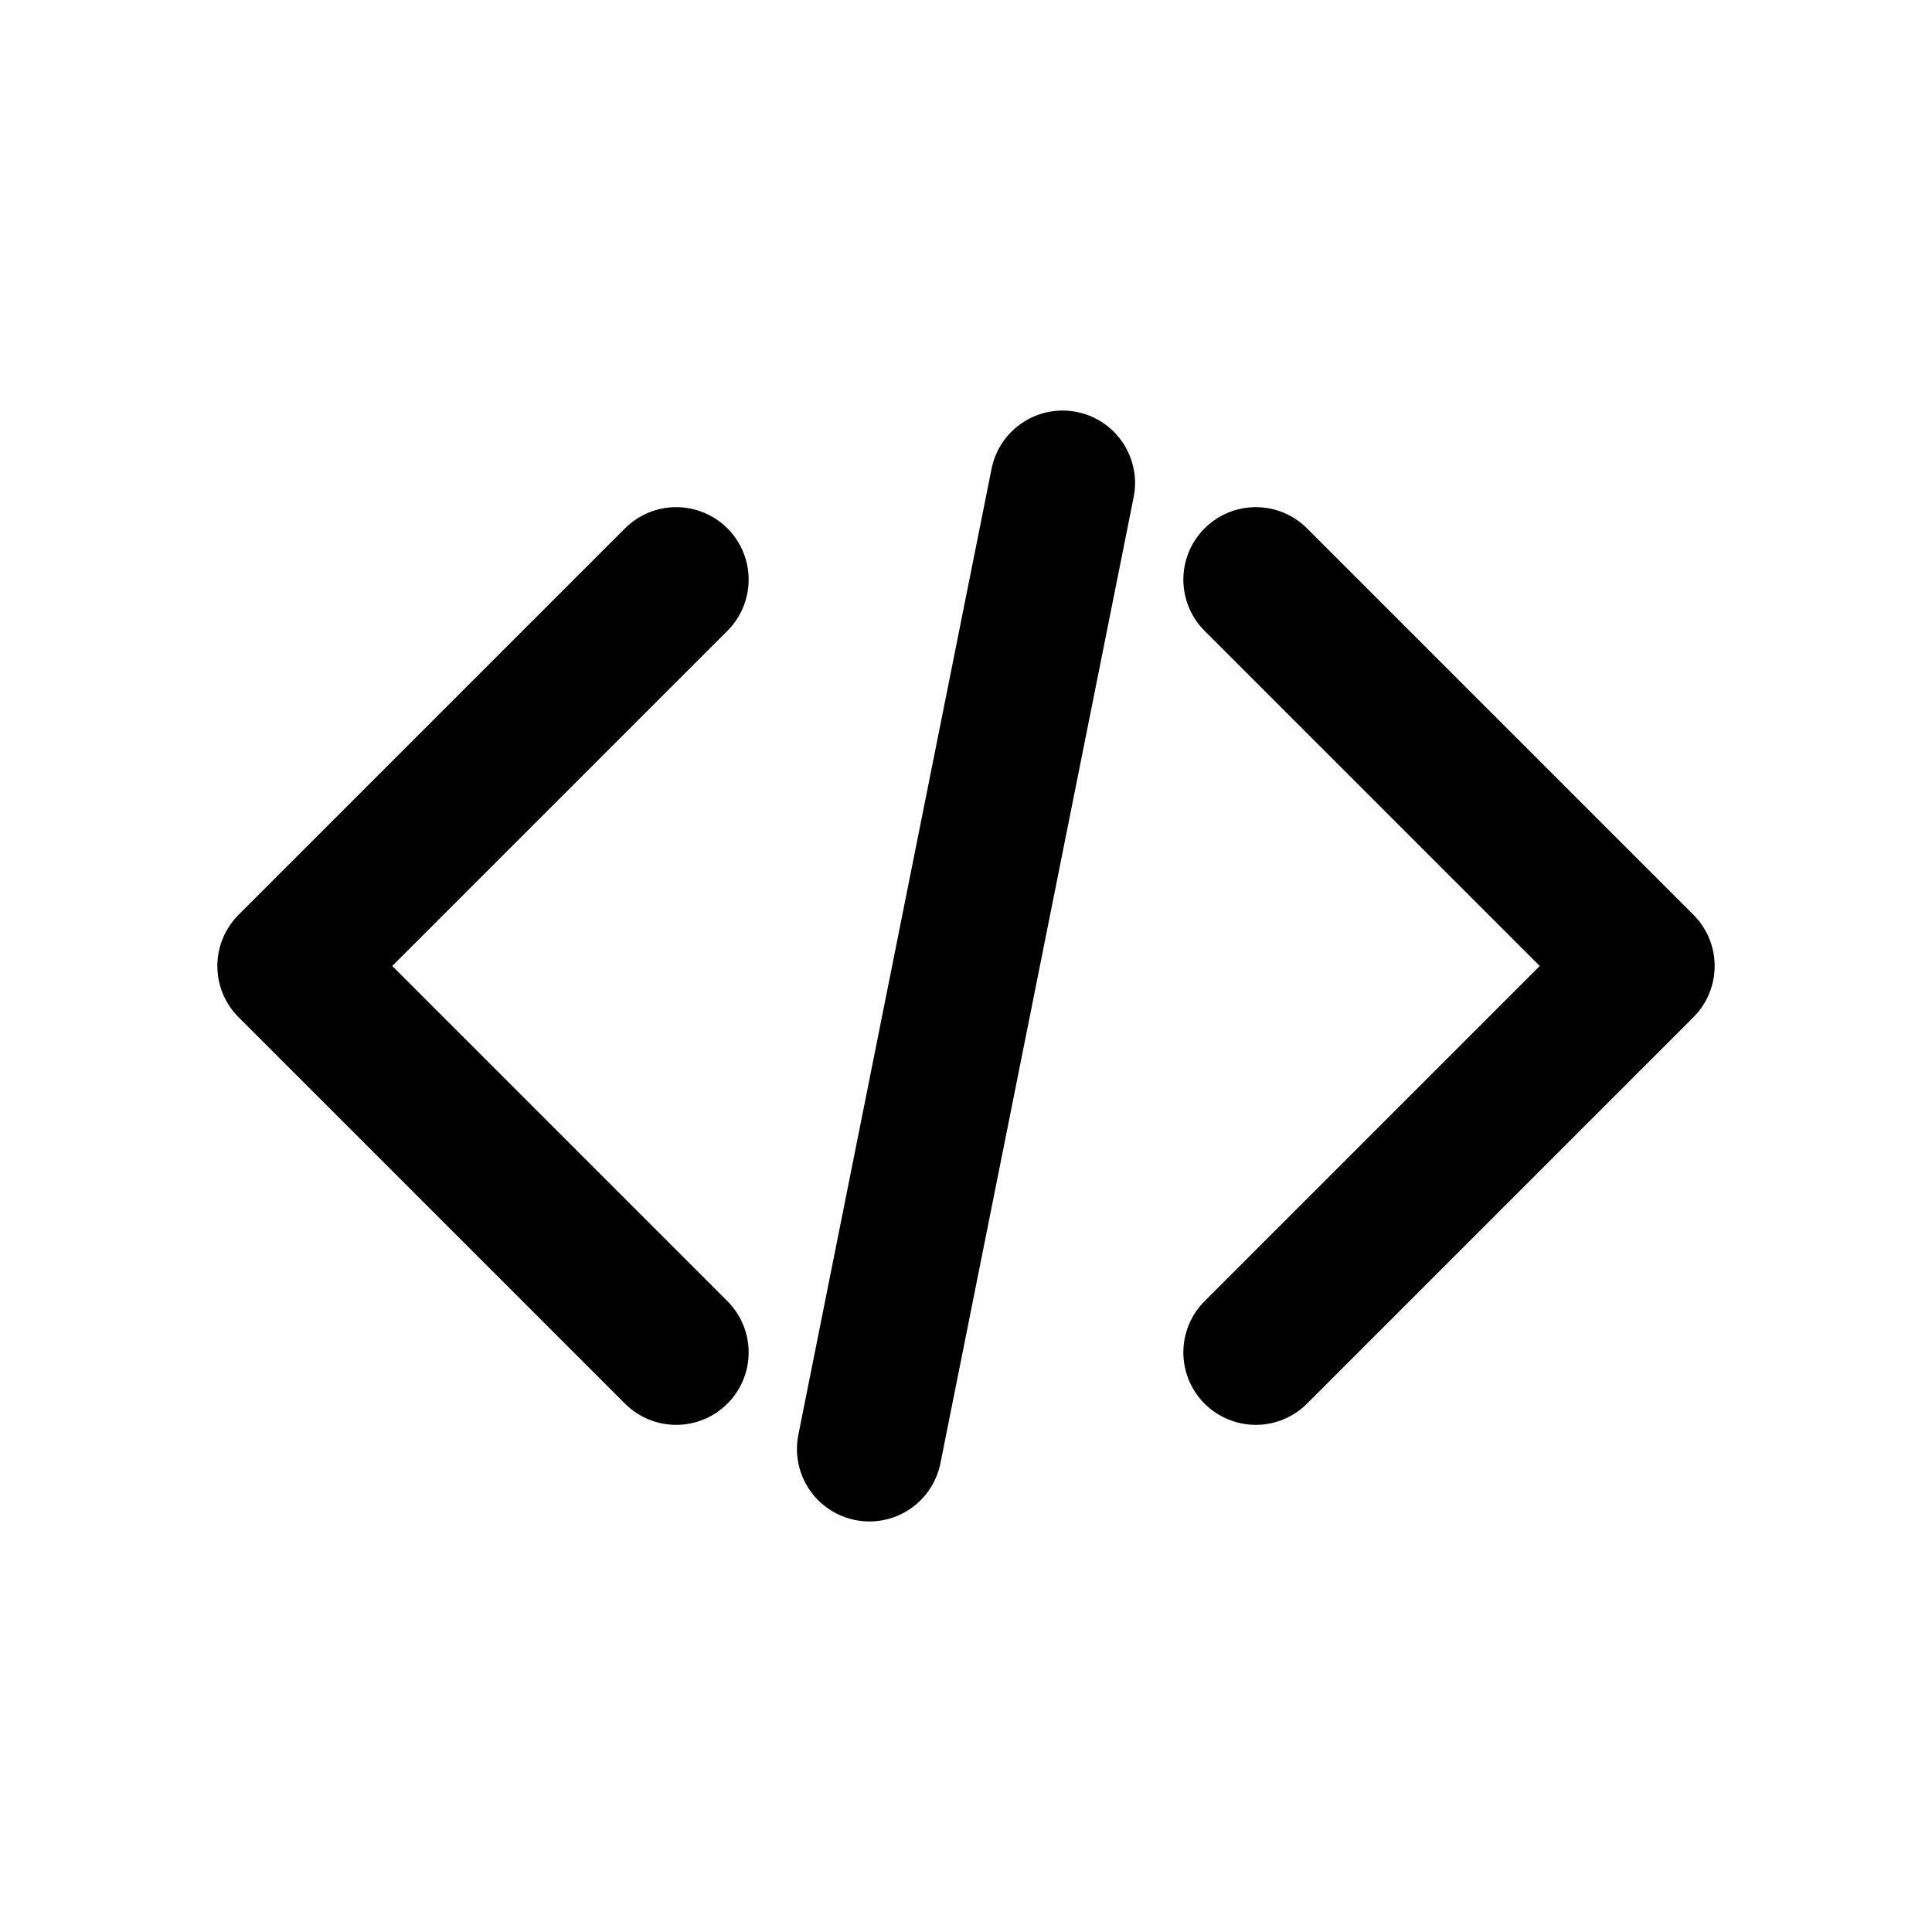
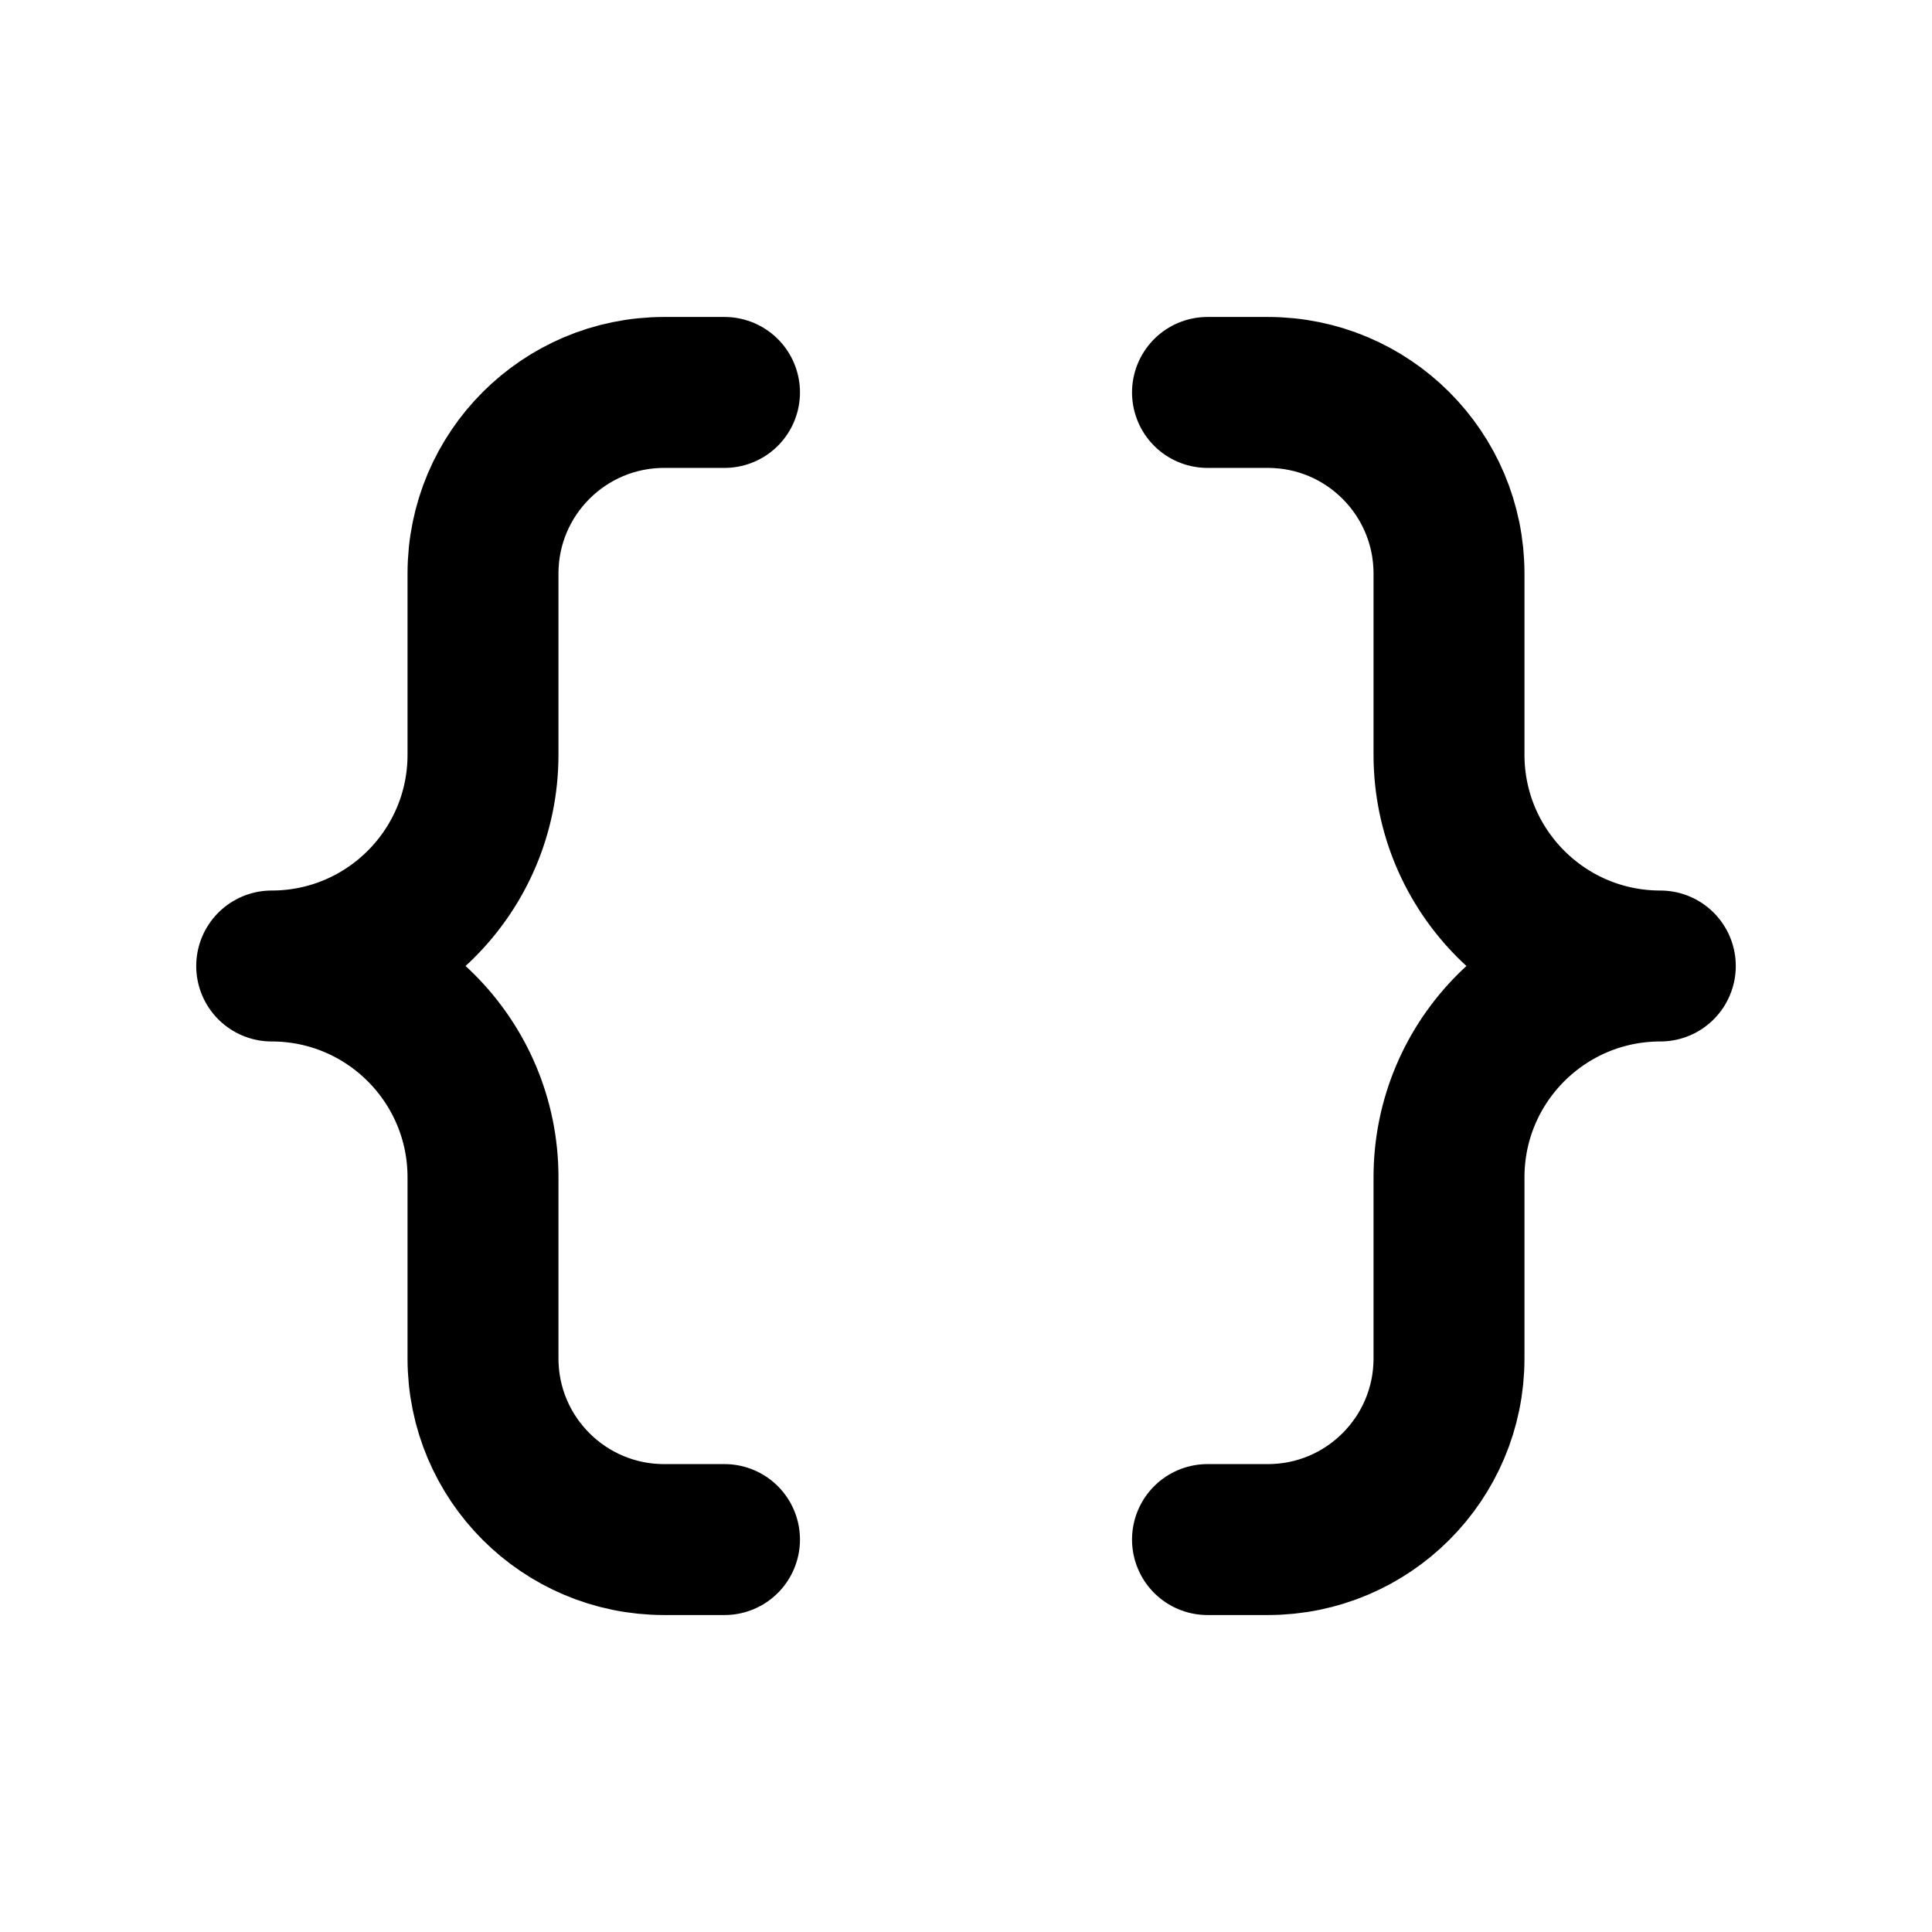
- <svg xmlns="http://www.w3.org/2000/svg" viewBox="0 0 20 20" fill="none" stroke="black" stroke-width="1.5" stroke-linecap="round" stroke-linejoin="round">
-   <path d="m7 6-4 4 4 4m6-8 4 4-4 4m-2-9-2 10" />
+ <svg xmlns="http://www.w3.org/2000/svg" viewBox="0 0 16 16" fill="none" stroke="black" stroke-width="1.25" stroke-linecap="round" stroke-linejoin="round">
+   <path d="M6 3.25h-.5a1.5 1.5 0 0 0-1.5 1.5v1.5A1.75 1.75 0 0 1 2.25 8 1.75 1.75 0 0 1 4 9.75v1.5a1.5 1.5 0 0 0 1.5 1.5H6m4-9.5h.5a1.5 1.5 0 0 1 1.5 1.5v1.5A1.75 1.75 0 0 0 13.75 8 1.75 1.75 0 0 0 12 9.75v1.5a1.5 1.5 0 0 1-1.5 1.5H10" />
</svg>
